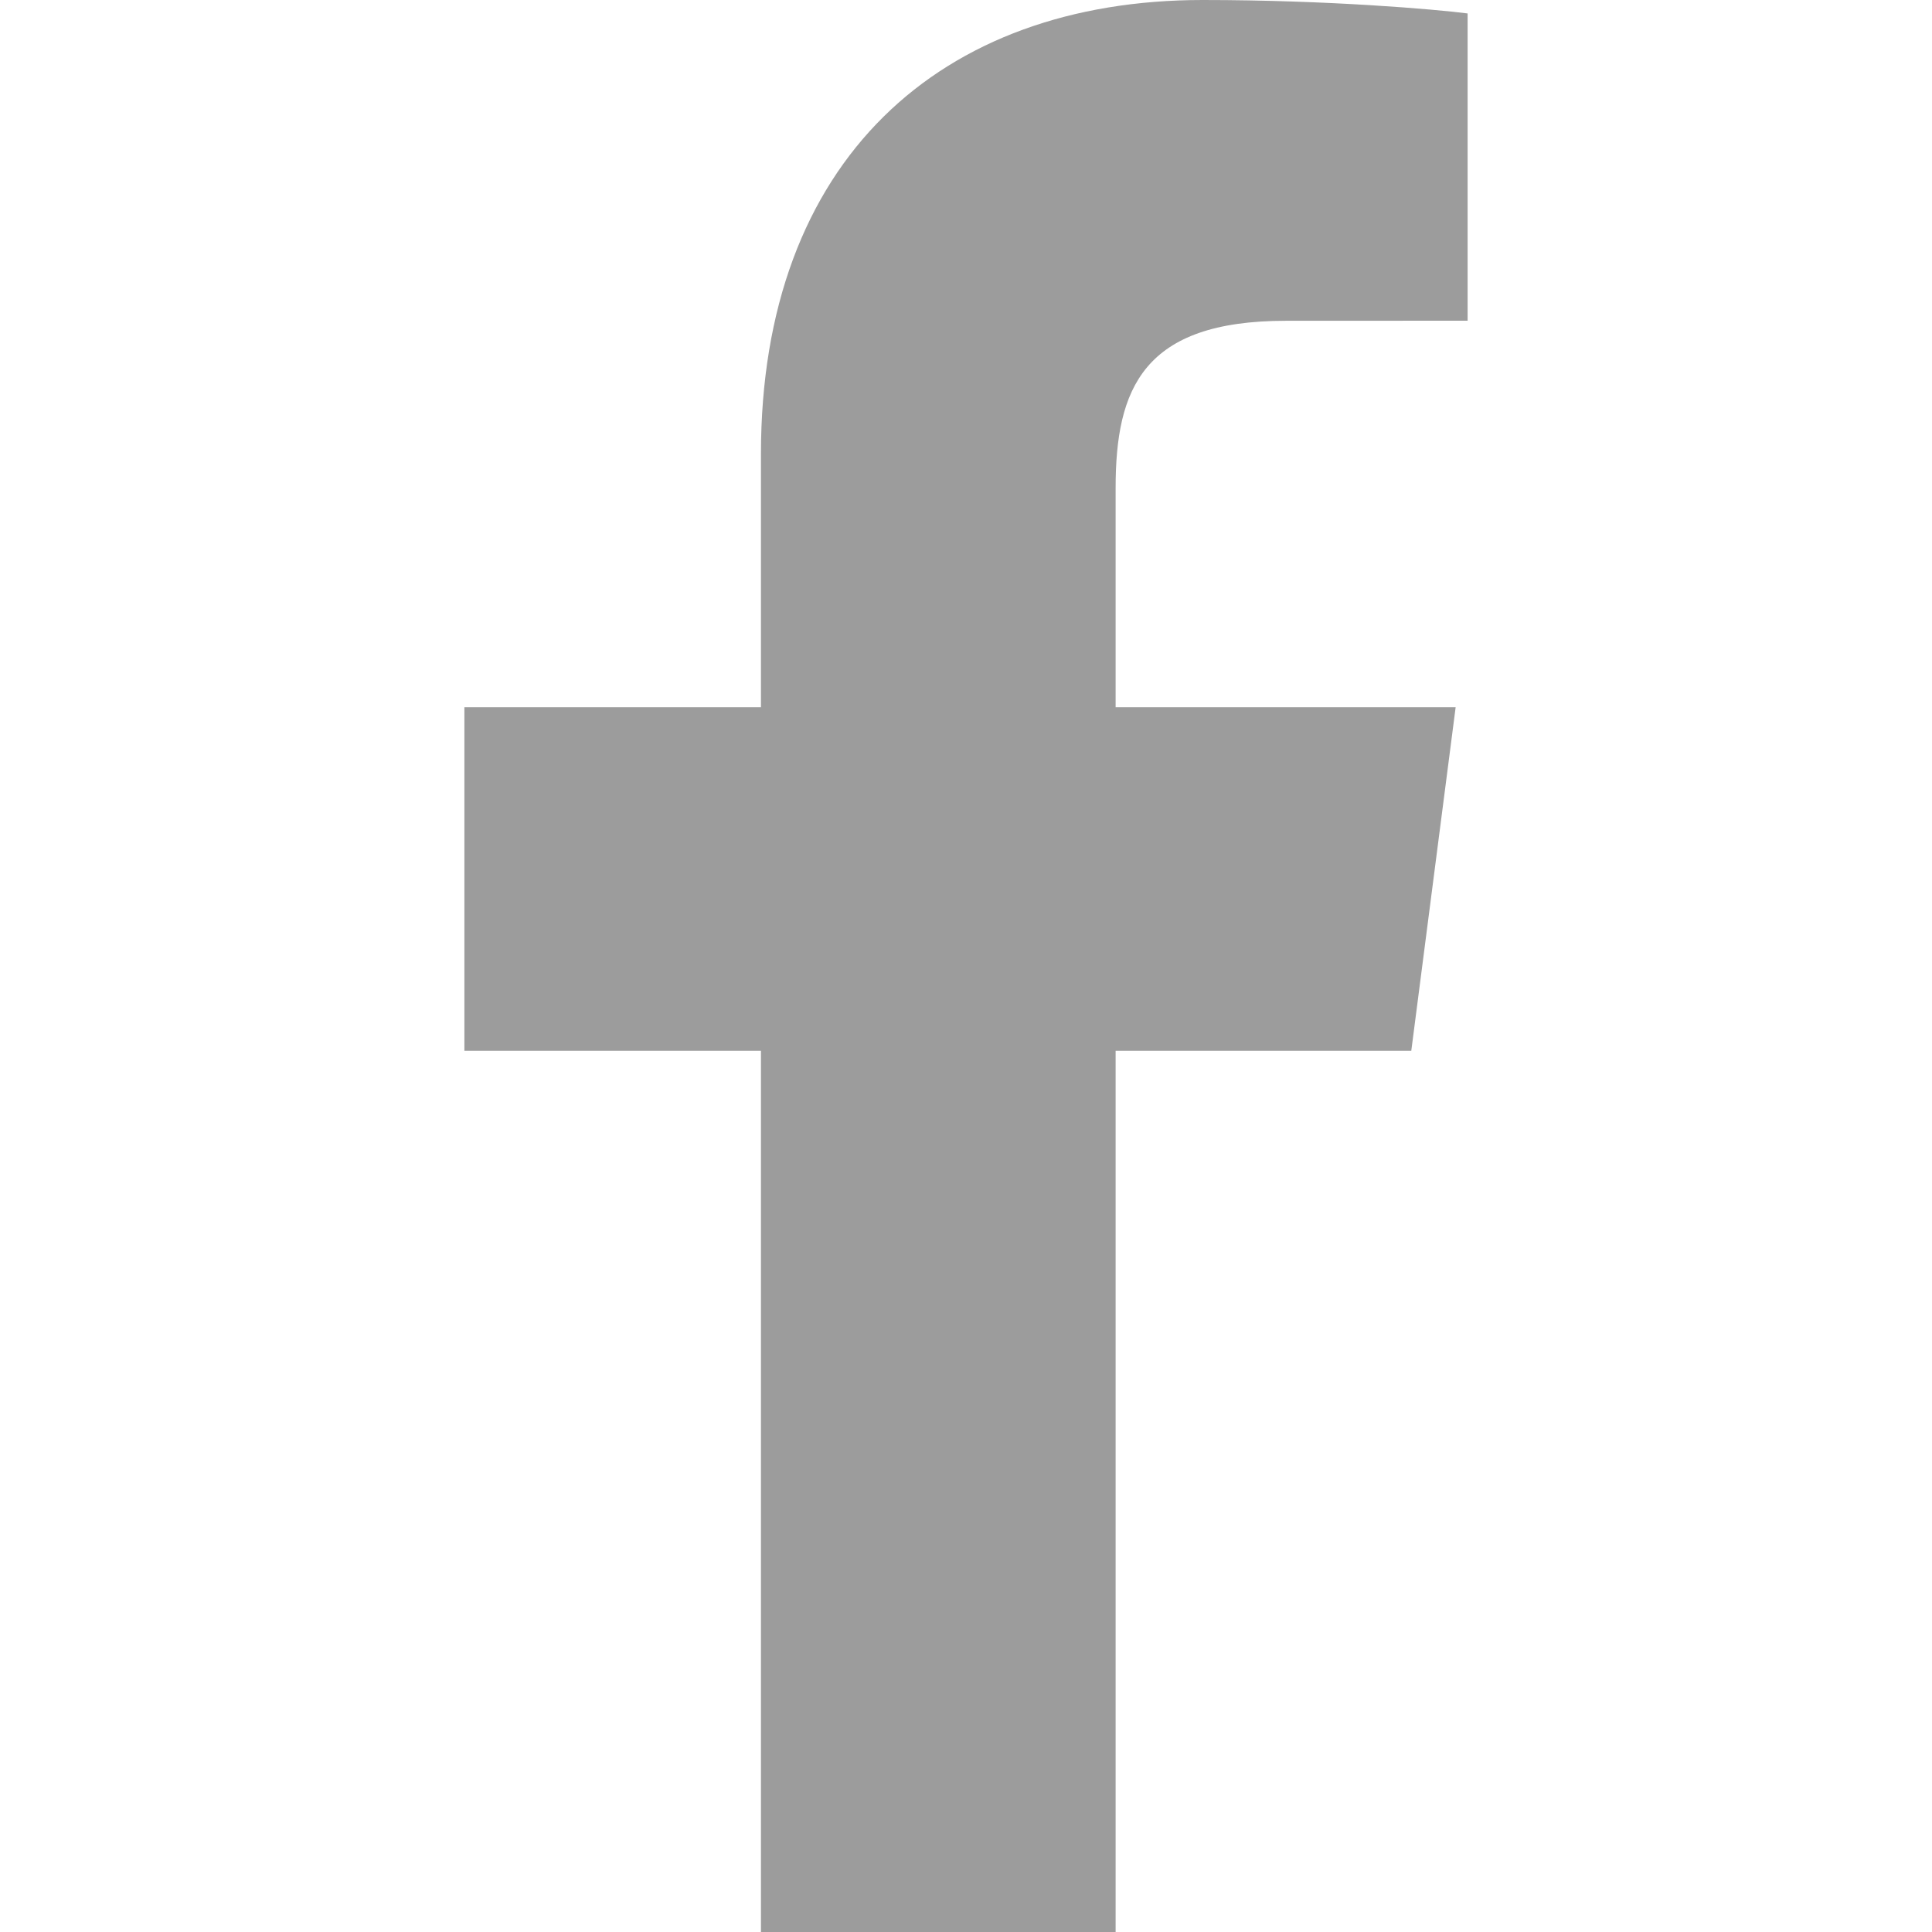
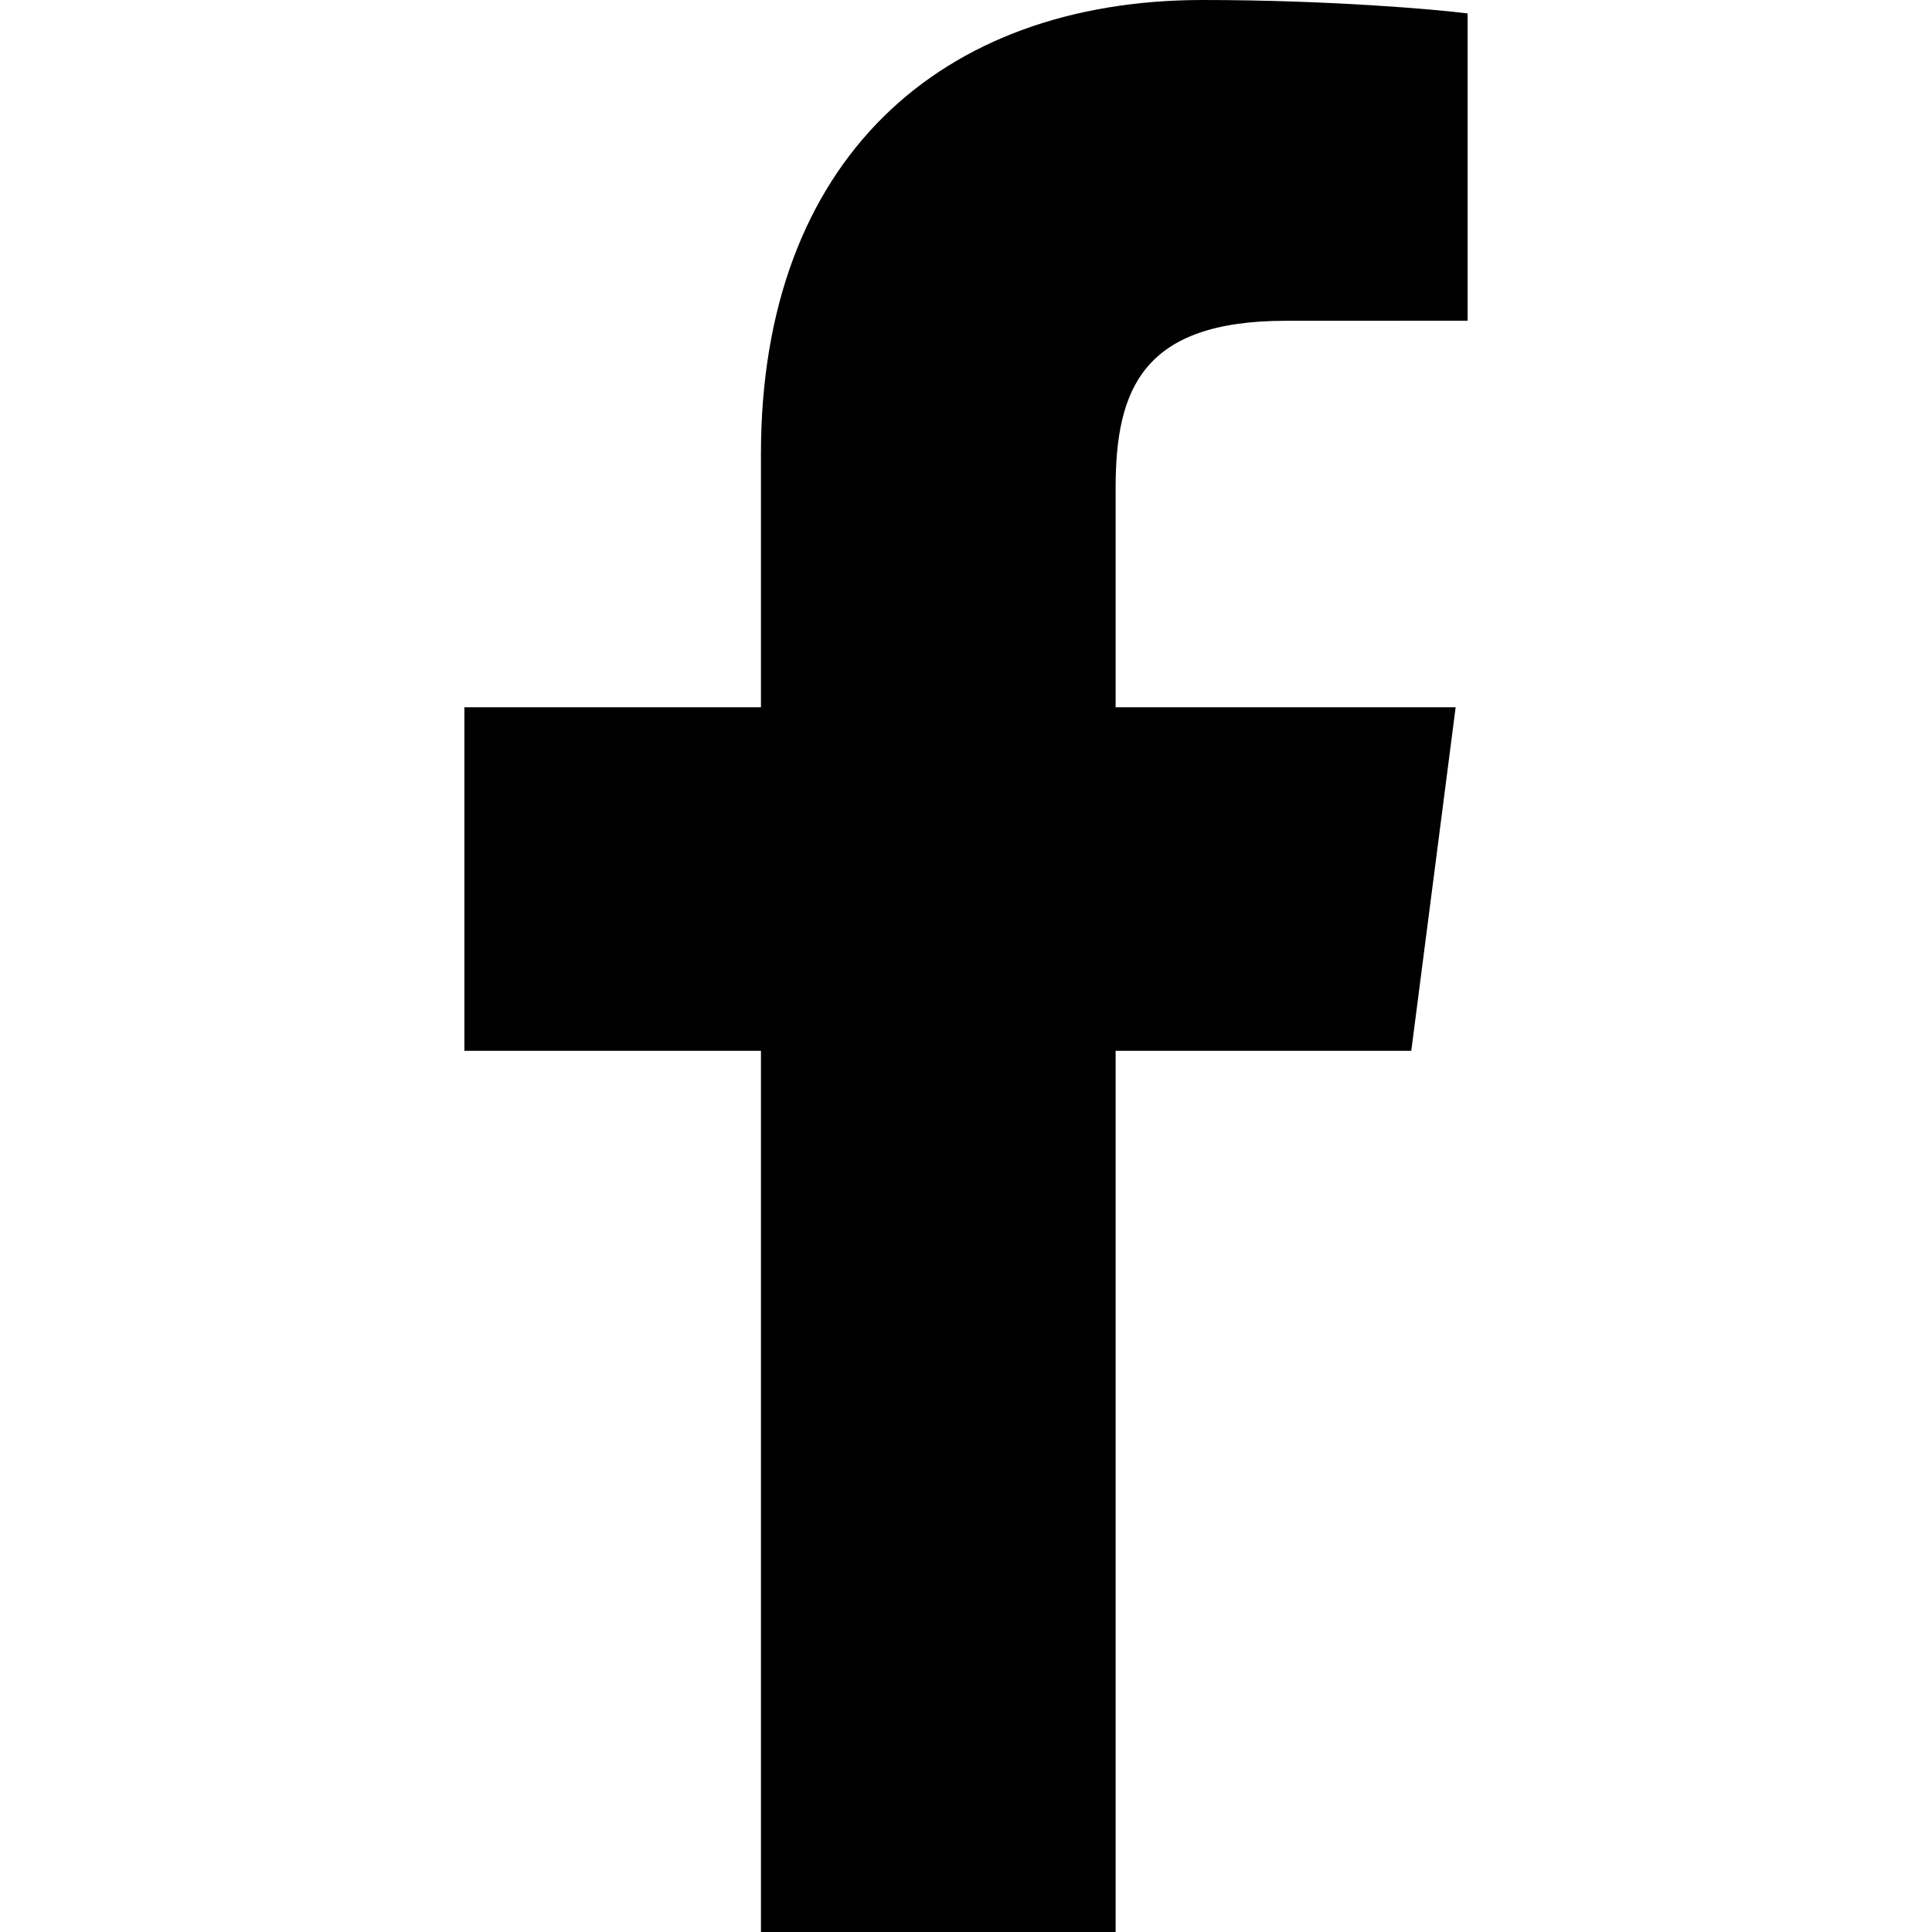
<svg xmlns="http://www.w3.org/2000/svg" version="1.1" id="Capa_1" x="0px" y="0px" viewBox="0 0 155.139 155.139" style="enable-background:new 0 0 155.139 155.139;" xml:space="preserve">
  <g>
-     <path id="f_1_" class="fill" fill="#28282875" d="M89.584,155.139V84.378h23.742l3.562-27.585H89.584V39.184   c0-7.984,2.208-13.425,13.67-13.425l14.595-0.006V1.08C115.325,0.752,106.661,0,96.577,0C75.52,0,61.104,12.853,61.104,36.452   v20.341H37.29v27.585h23.814v70.761H89.584z" />
+     <path id="f_1_" d="M89.584,155.139V84.378h23.742l3.562-27.585H89.584V39.184   c0-7.984,2.208-13.425,13.67-13.425l14.595-0.006V1.08C115.325,0.752,106.661,0,96.577,0C75.52,0,61.104,12.853,61.104,36.452   v20.341H37.29v27.585h23.814v70.761H89.584z" />
  </g>
  <g>
</g>
  <g>
</g>
  <g>
</g>
  <g>
</g>
  <g>
</g>
  <g>
</g>
  <g>
</g>
  <g>
</g>
  <g>
</g>
  <g>
</g>
  <g>
</g>
  <g>
</g>
  <g>
</g>
  <g>
</g>
  <g>
</g>
</svg>
